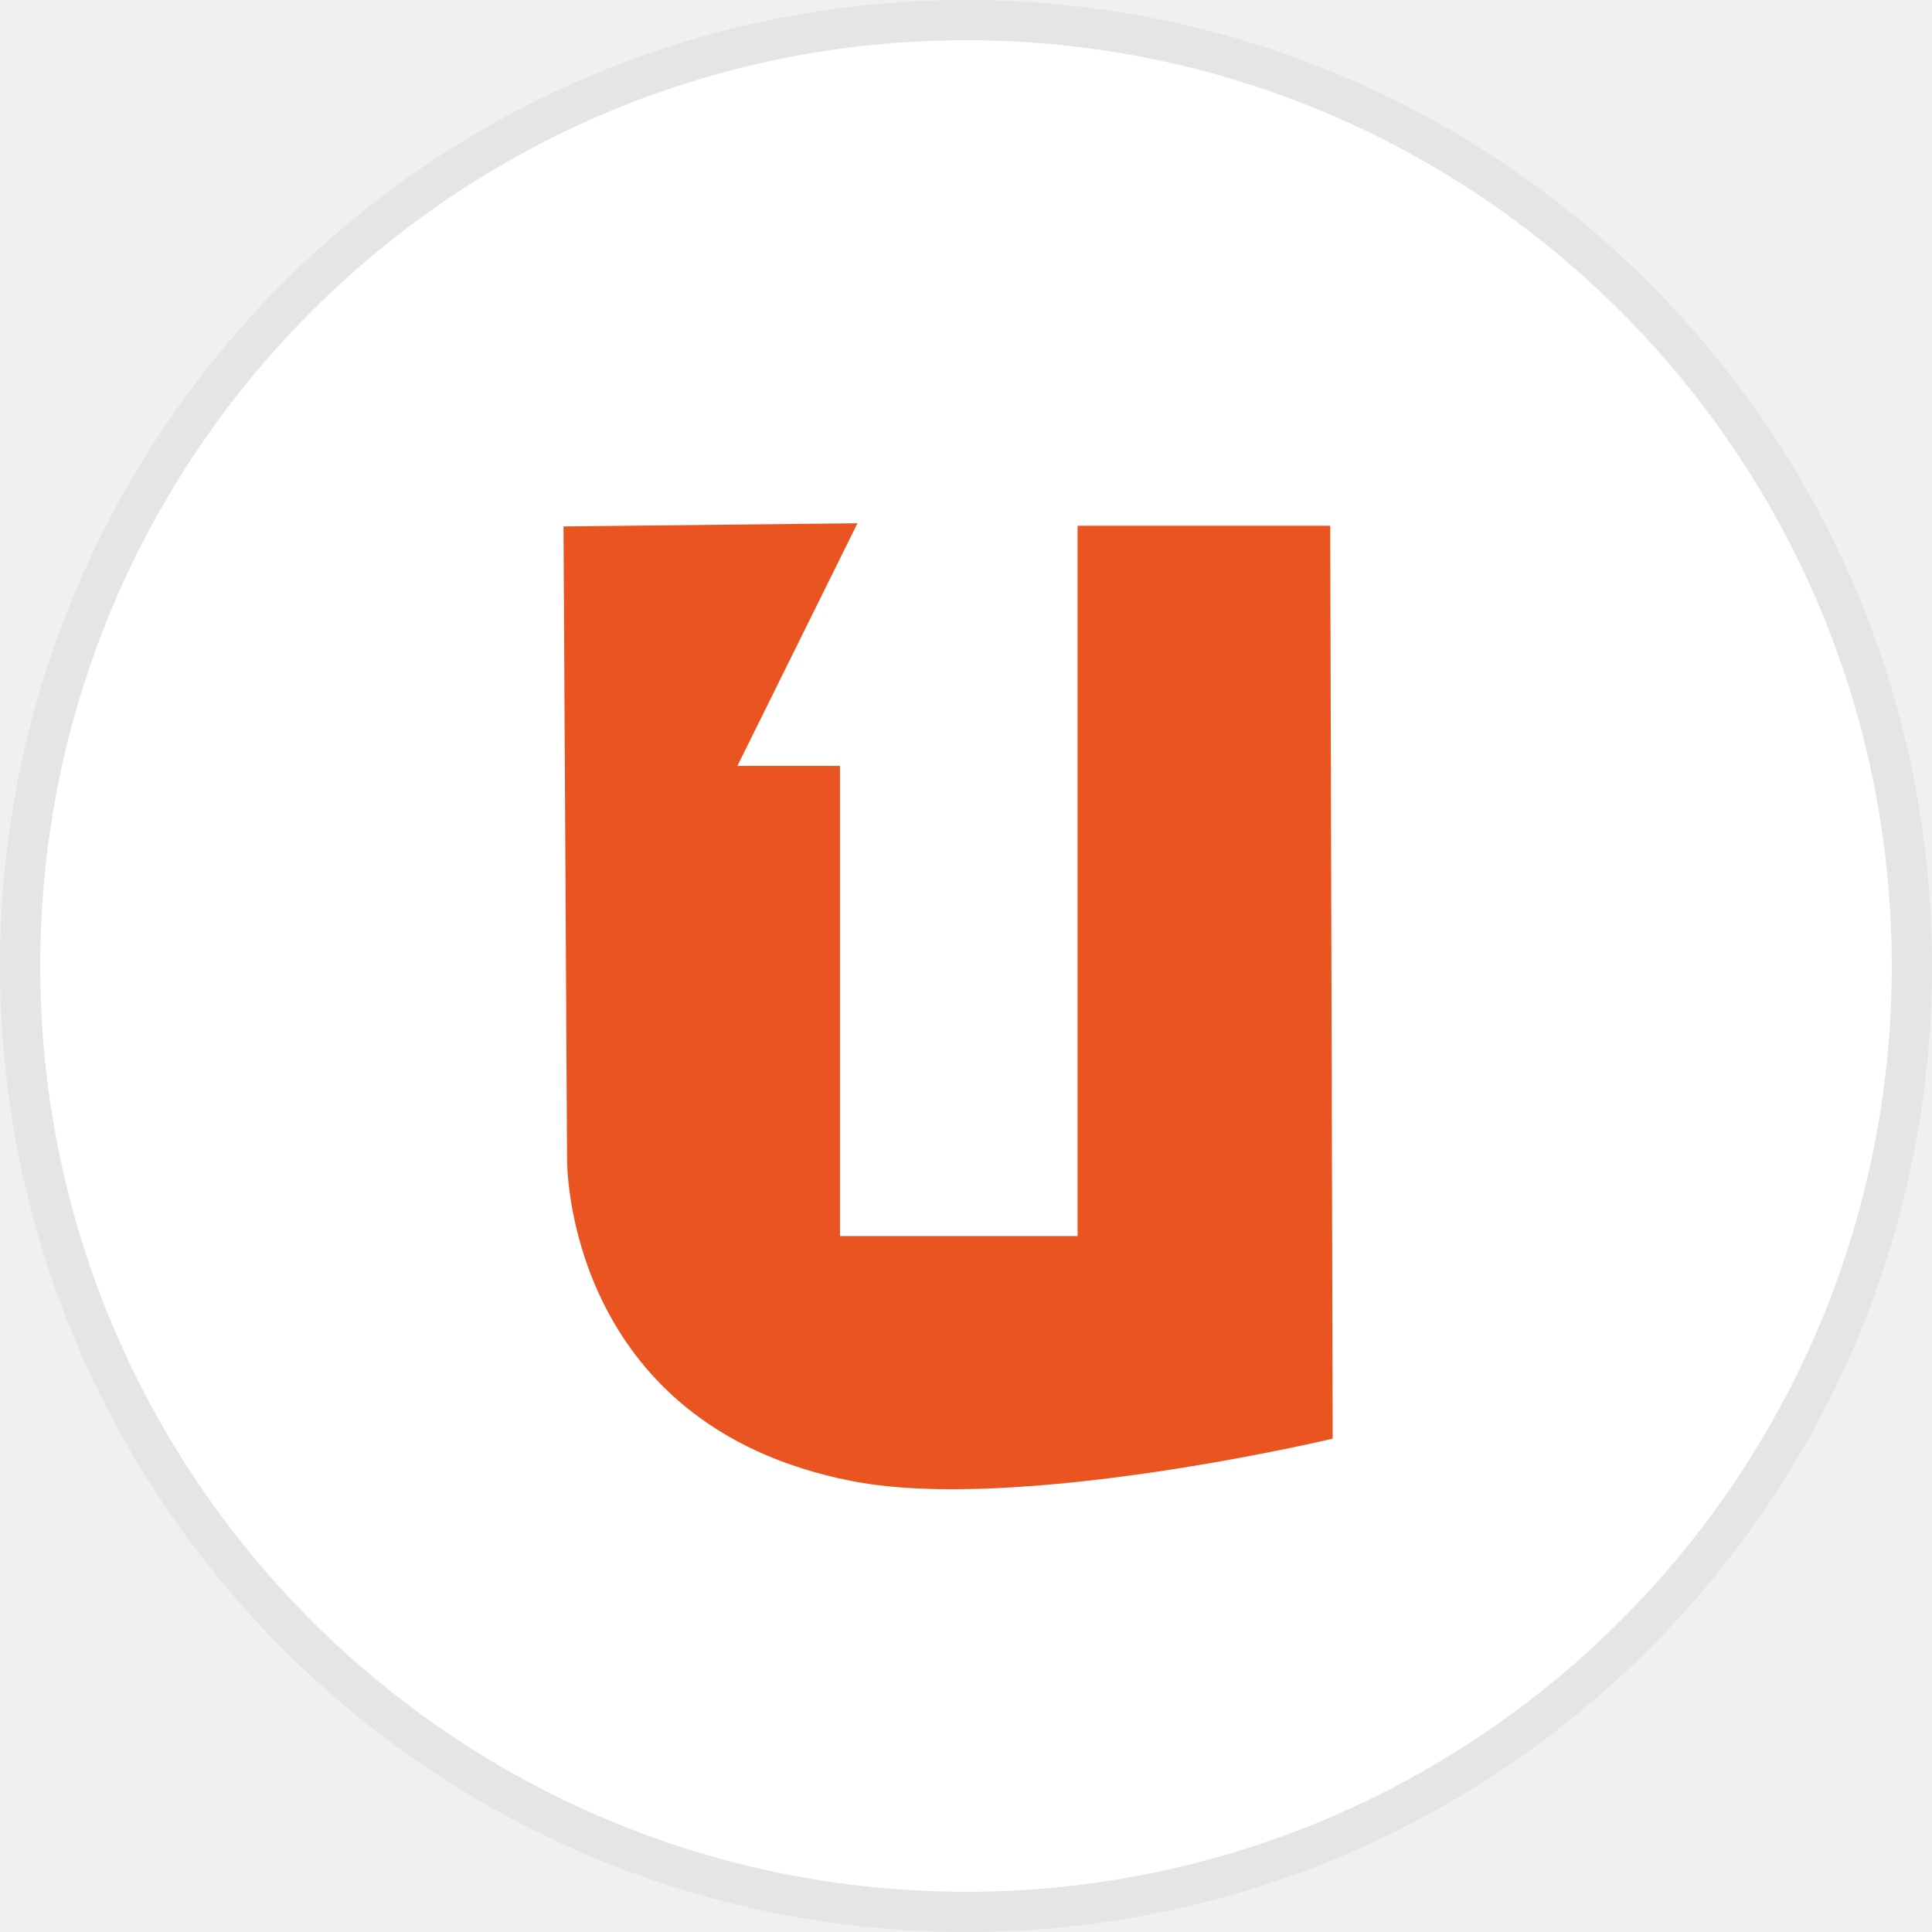
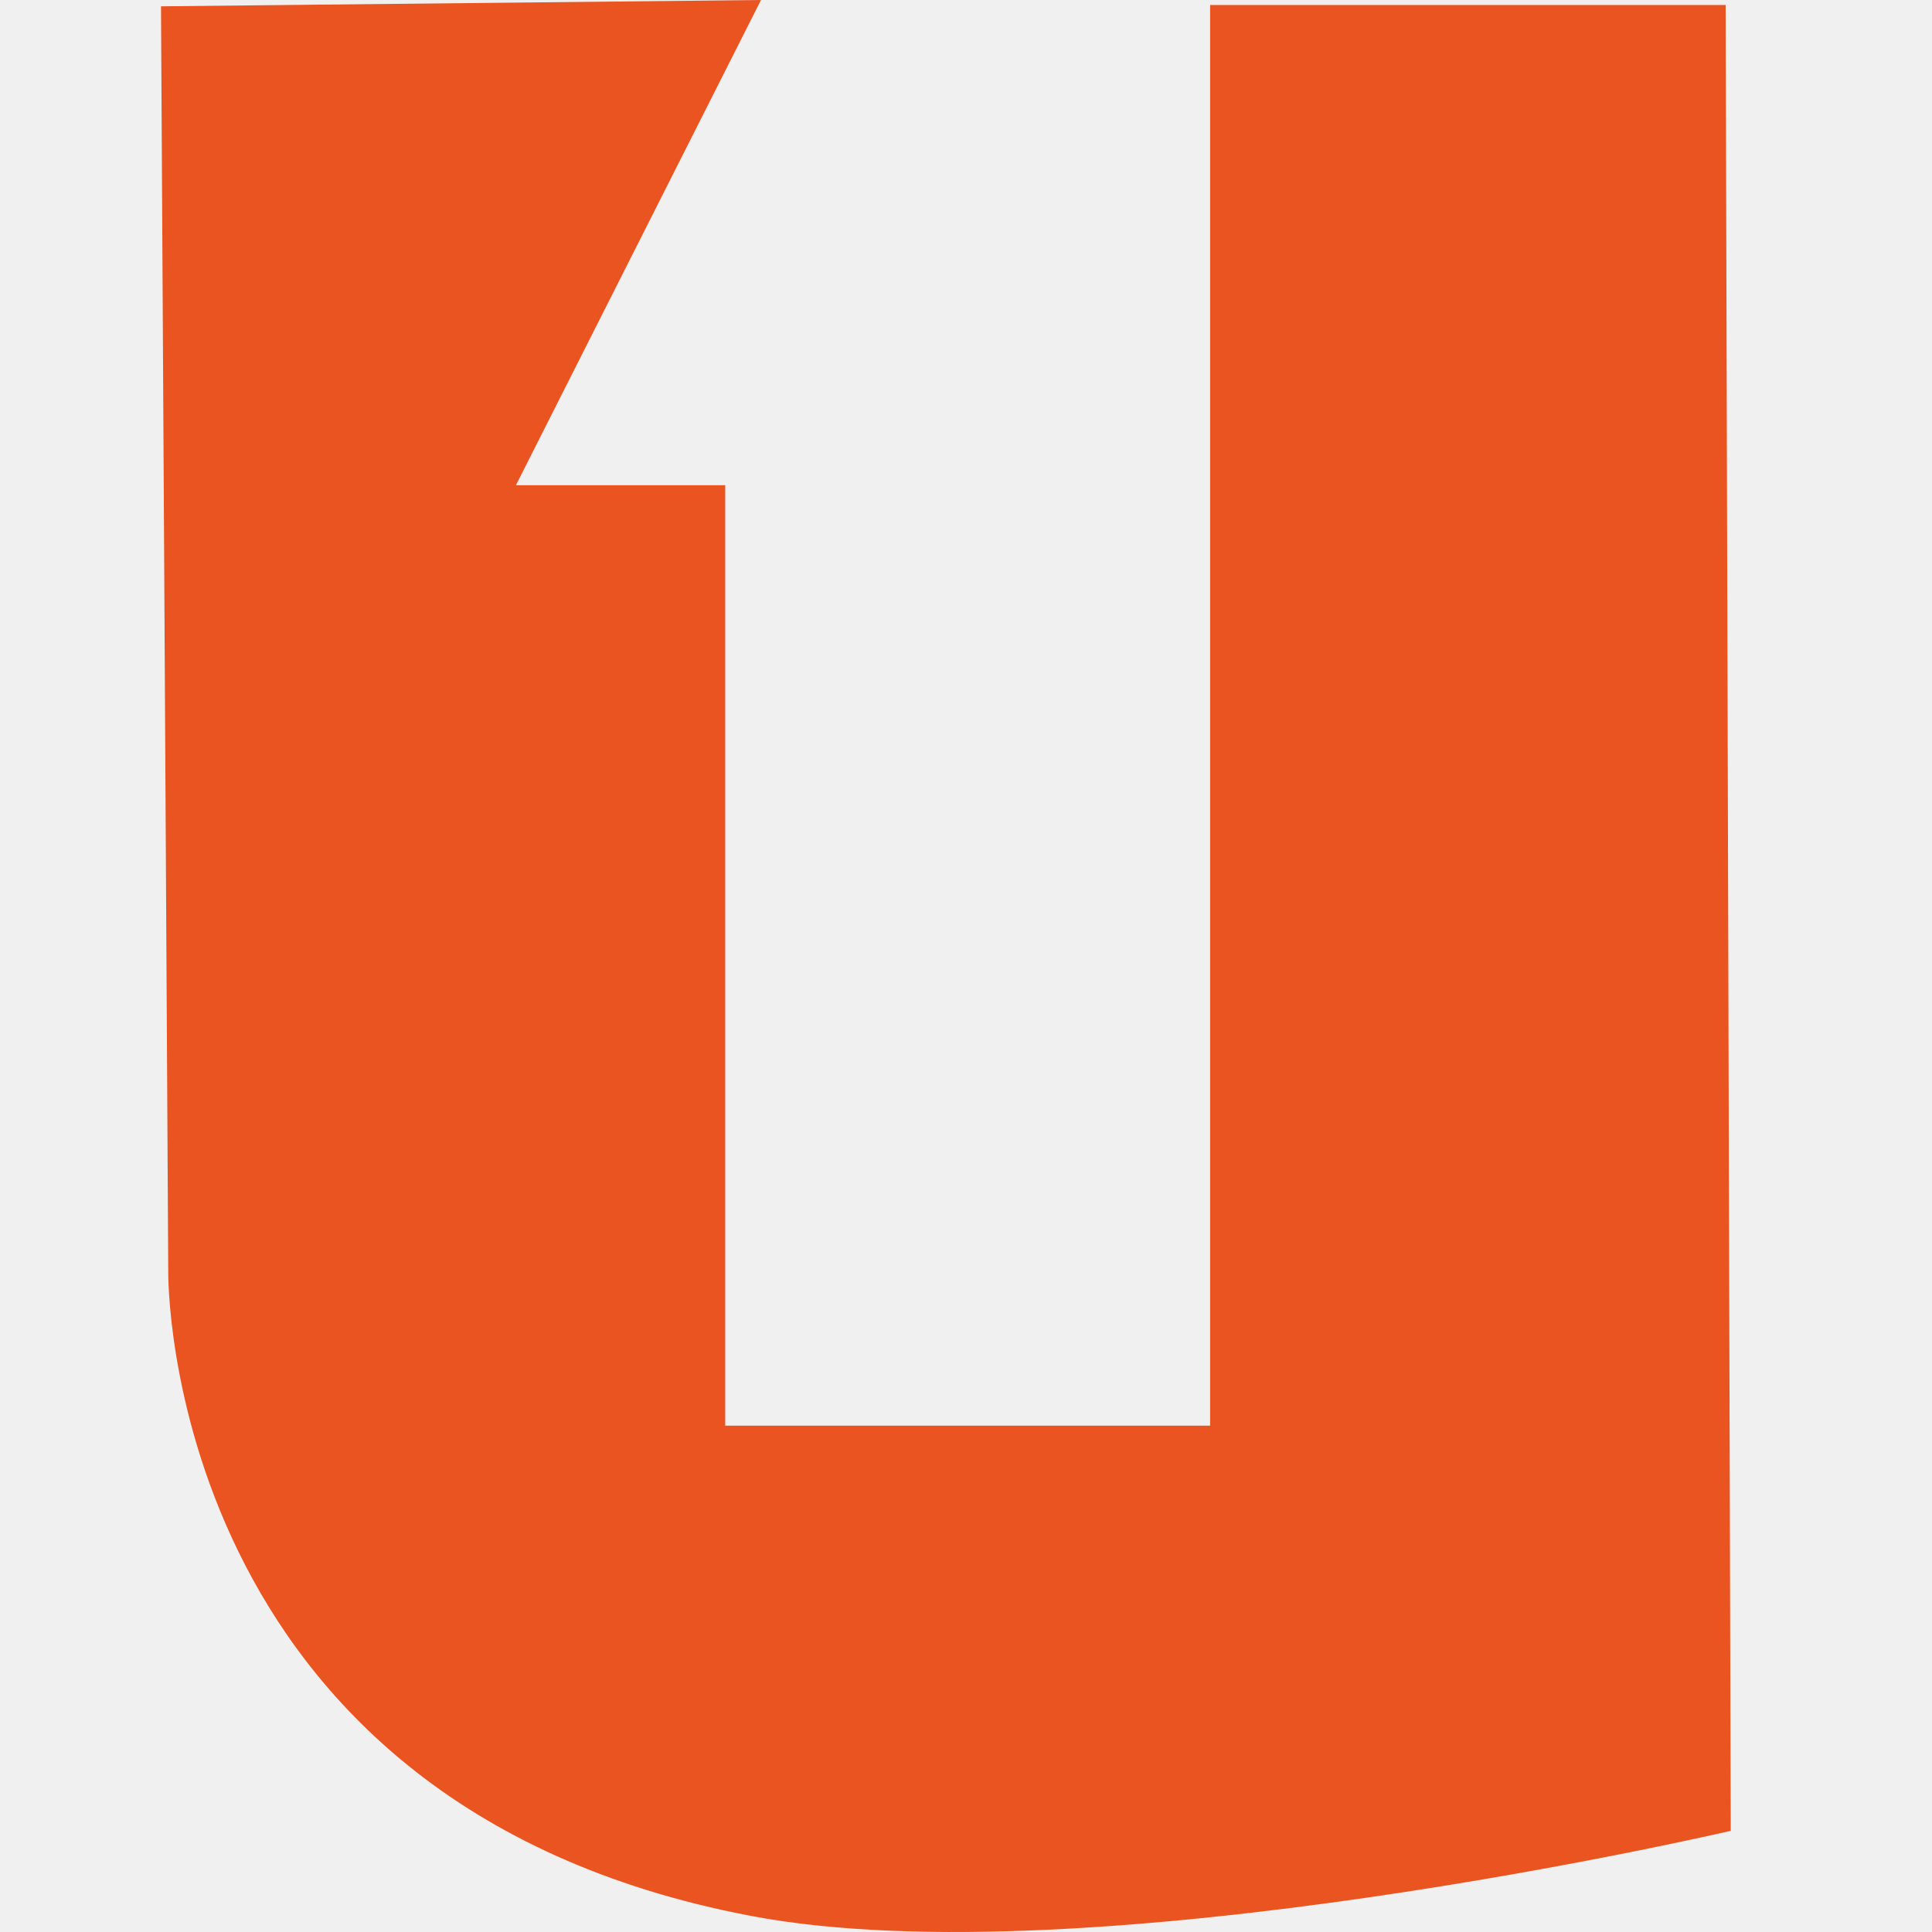
- <svg xmlns="http://www.w3.org/2000/svg" width="48px" height="48px" viewBox="0 0 48 48" version="1.1">
-   <g id="Candid" stroke="none" stroke-width="1" fill="none" fill-rule="evenodd">
-     <g id="Group-2" transform="translate(-291, -112)">
-       <g id="LOGO-UBUNTU-SSO" transform="translate(291, 112)">
-         <circle id="Oval" stroke="#E5E5E5" fill="#FFFFFF" cx="24" cy="24" r="23.5" />
-         <path d="M14,13.079 L14.088,28.799 C14.088,28.799 14.005,35.407 21.18,36.799 C25.306,37.6 33.111,35.743 33.111,35.743 L33.049,13.062 L26.772,13.062 L26.772,30.71 L20.869,30.71 L20.869,19.028 L18.321,19.028 L21.304,13 L14,13.079 Z" id="path3049" fill="#E95420" fill-rule="nonzero" />
-       </g>
-     </g>
-   </g>
+ <svg xmlns="http://www.w3.org/2000/svg" width="48" height="48" fill="none">
+   <path d="M4 .157l.18 31.441s-.17 13.216 14.472 16.001C27.073 49.201 43 45.486 43 45.486L42.873.124H30.065V35.42H18.018V12.055h-5.2L18.907 0 4 .157z" fill="#E95420" />
</svg>
